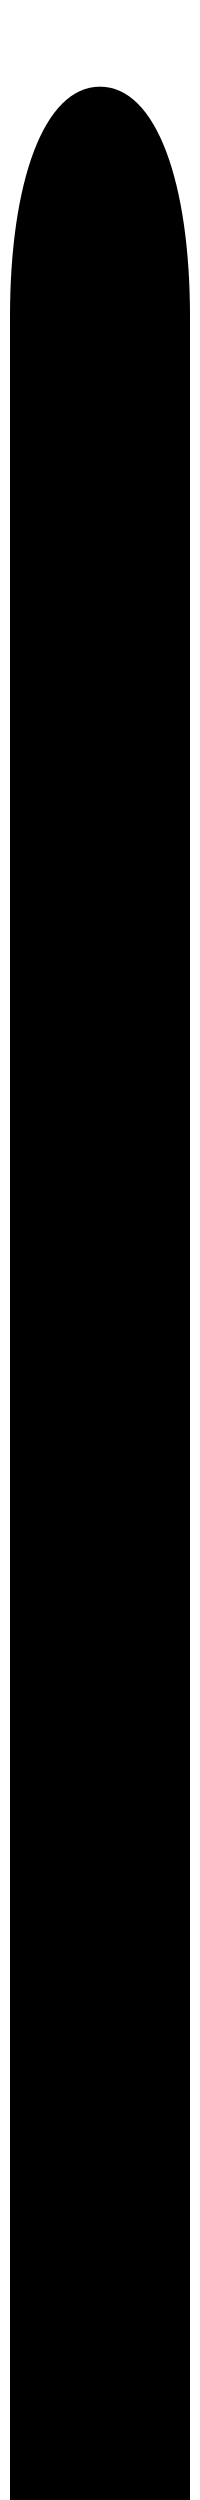
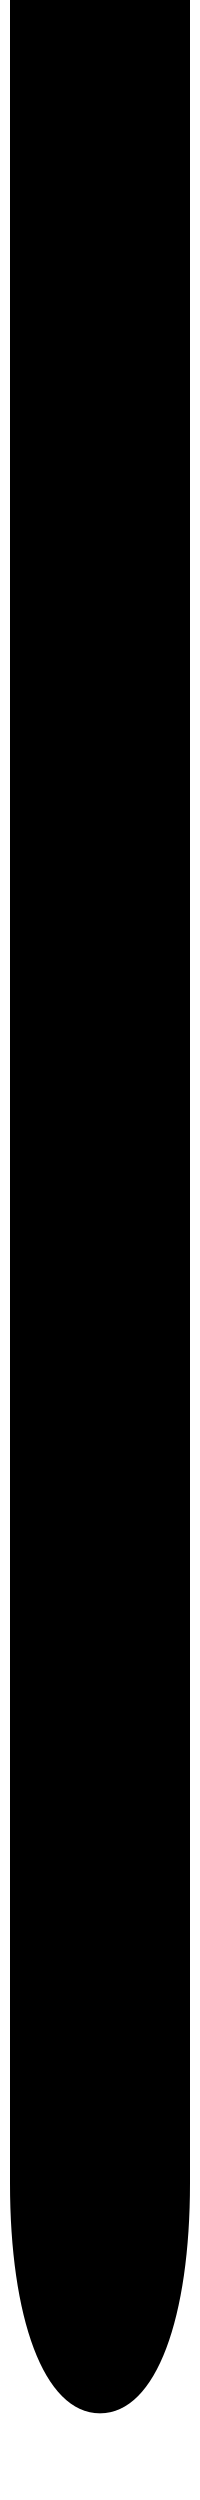
<svg xmlns="http://www.w3.org/2000/svg" viewBox="0 0 120 1500" preserveAspectRatio="none" class="a-tren7" aria-hidden="true" focusable="false">
-   <path class="v7-cuerpo" d="M6 1500 V190 C6 110 26 52 60 52 C94 52 114 110 114 190 V1500 Z" />
-   <path class="v7-cristal" d="M20 150 C24 96 38 72 60 72 C82 72 96 96 100 150 Z" />
-   <rect class="v7-banda" x="6" y="190" width="9" height="1310" />
-   <rect class="v7-banda" x="105" y="190" width="9" height="1310" />
-   <rect class="v7-lomo" x="58" y="120" width="4" height="1380" />
+   <path class="v7-cuerpo" d="M6 0 V1310 C6 1390 26 1448 60 1448 C94 1448 114 1390 114 1310 V0 Z" />
+   <path class="v7-cristal" d="M20 1350 C24 1404 38 1428 60 1428 C82 1428 96 1404 100 1350 Z" />
+   <rect class="v7-banda" x="6" y="0" width="9" height="1310" />
+   <rect class="v7-banda" x="105" y="0" width="9" height="1310" />
+   <rect class="v7-lomo" x="58" y="0" width="4" height="1380" />
  <g class="v7-junta">
-     <rect x="6" y="376" width="108" height="8" />
-     <rect x="6" y="606" width="108" height="8" />
-     <rect x="6" y="836" width="108" height="8" />
-     <rect x="6" y="1066" width="108" height="8" />
-     <rect x="6" y="1296" width="108" height="8" />
+     <rect x="6" y="196" width="108" height="8" />
+     <rect x="6" y="426" width="108" height="8" />
+     <rect x="6" y="656" width="108" height="8" />
+     <rect x="6" y="886" width="108" height="8" />
+     <rect x="6" y="1116" width="108" height="8" />
  </g>
  <g class="v7-equipo">
-     <rect x="34" y="230" width="52" height="34" rx="6" />
-     <rect x="34" y="300" width="52" height="34" rx="6" />
-     <rect x="34" y="460" width="52" height="34" rx="6" />
-     <rect x="34" y="530" width="52" height="34" rx="6" />
-     <rect x="34" y="690" width="52" height="34" rx="6" />
-     <rect x="34" y="760" width="52" height="34" rx="6" />
-     <rect x="34" y="920" width="52" height="34" rx="6" />
-     <rect x="34" y="990" width="52" height="34" rx="6" />
-     <rect x="34" y="1150" width="52" height="34" rx="6" />
-     <rect x="34" y="1220" width="52" height="34" rx="6" />
-     <rect x="34" y="1380" width="52" height="34" rx="6" />
+     <rect x="34" y="86" width="52" height="34" rx="6" />
+     <rect x="34" y="246" width="52" height="34" rx="6" />
+     <rect x="34" y="316" width="52" height="34" rx="6" />
+     <rect x="34" y="476" width="52" height="34" rx="6" />
+     <rect x="34" y="546" width="52" height="34" rx="6" />
+     <rect x="34" y="706" width="52" height="34" rx="6" />
+     <rect x="34" y="776" width="52" height="34" rx="6" />
+     <rect x="34" y="936" width="52" height="34" rx="6" />
+     <rect x="34" y="1006" width="52" height="34" rx="6" />
+     <rect x="34" y="1166" width="52" height="34" rx="6" />
+     <rect x="34" y="1236" width="52" height="34" rx="6" />
  </g>
  <g class="v7-panto">
-     <rect x="38" y="672" width="44" height="30" rx="3" />
-     <rect class="v7-pletina" x="32" y="680" width="56" height="6" />
-     <rect x="38" y="1132" width="44" height="30" rx="3" />
-     <rect class="v7-pletina" x="32" y="1140" width="56" height="6" />
+     <rect x="38" y="798" width="44" height="30" rx="3" />
+     <rect class="v7-pletina" x="32" y="814" width="56" height="6" />
+     <rect x="38" y="338" width="44" height="30" rx="3" />
+     <rect class="v7-pletina" x="32" y="354" width="56" height="6" />
  </g>
  <g class="v7-puerta">
-     <rect x="6" y="410" width="9" height="40" />
-     <rect x="105" y="410" width="9" height="40" />
-     <rect x="6" y="560" width="9" height="40" />
-     <rect x="105" y="560" width="9" height="40" />
-     <rect x="6" y="640" width="9" height="40" />
-     <rect x="105" y="640" width="9" height="40" />
-     <rect x="6" y="790" width="9" height="40" />
-     <rect x="105" y="790" width="9" height="40" />
-     <rect x="6" y="870" width="9" height="40" />
-     <rect x="105" y="870" width="9" height="40" />
-     <rect x="6" y="1020" width="9" height="40" />
-     <rect x="105" y="1020" width="9" height="40" />
-     <rect x="6" y="1100" width="9" height="40" />
-     <rect x="105" y="1100" width="9" height="40" />
-     <rect x="6" y="1250" width="9" height="40" />
-     <rect x="105" y="1250" width="9" height="40" />
-     <rect x="6" y="1330" width="9" height="40" />
-     <rect x="105" y="1330" width="9" height="40" />
+     <rect x="6" y="1050" width="9" height="40" />
+     <rect x="105" y="1050" width="9" height="40" />
+     <rect x="6" y="900" width="9" height="40" />
+     <rect x="105" y="900" width="9" height="40" />
+     <rect x="6" y="820" width="9" height="40" />
+     <rect x="105" y="820" width="9" height="40" />
+     <rect x="6" y="670" width="9" height="40" />
+     <rect x="105" y="670" width="9" height="40" />
+     <rect x="6" y="590" width="9" height="40" />
+     <rect x="105" y="590" width="9" height="40" />
+     <rect x="6" y="440" width="9" height="40" />
+     <rect x="105" y="440" width="9" height="40" />
+     <rect x="6" y="360" width="9" height="40" />
+     <rect x="105" y="360" width="9" height="40" />
+     <rect x="6" y="210" width="9" height="40" />
+     <rect x="105" y="210" width="9" height="40" />
+     <rect x="6" y="130" width="9" height="40" />
+     <rect x="105" y="130" width="9" height="40" />
  </g>
</svg>
